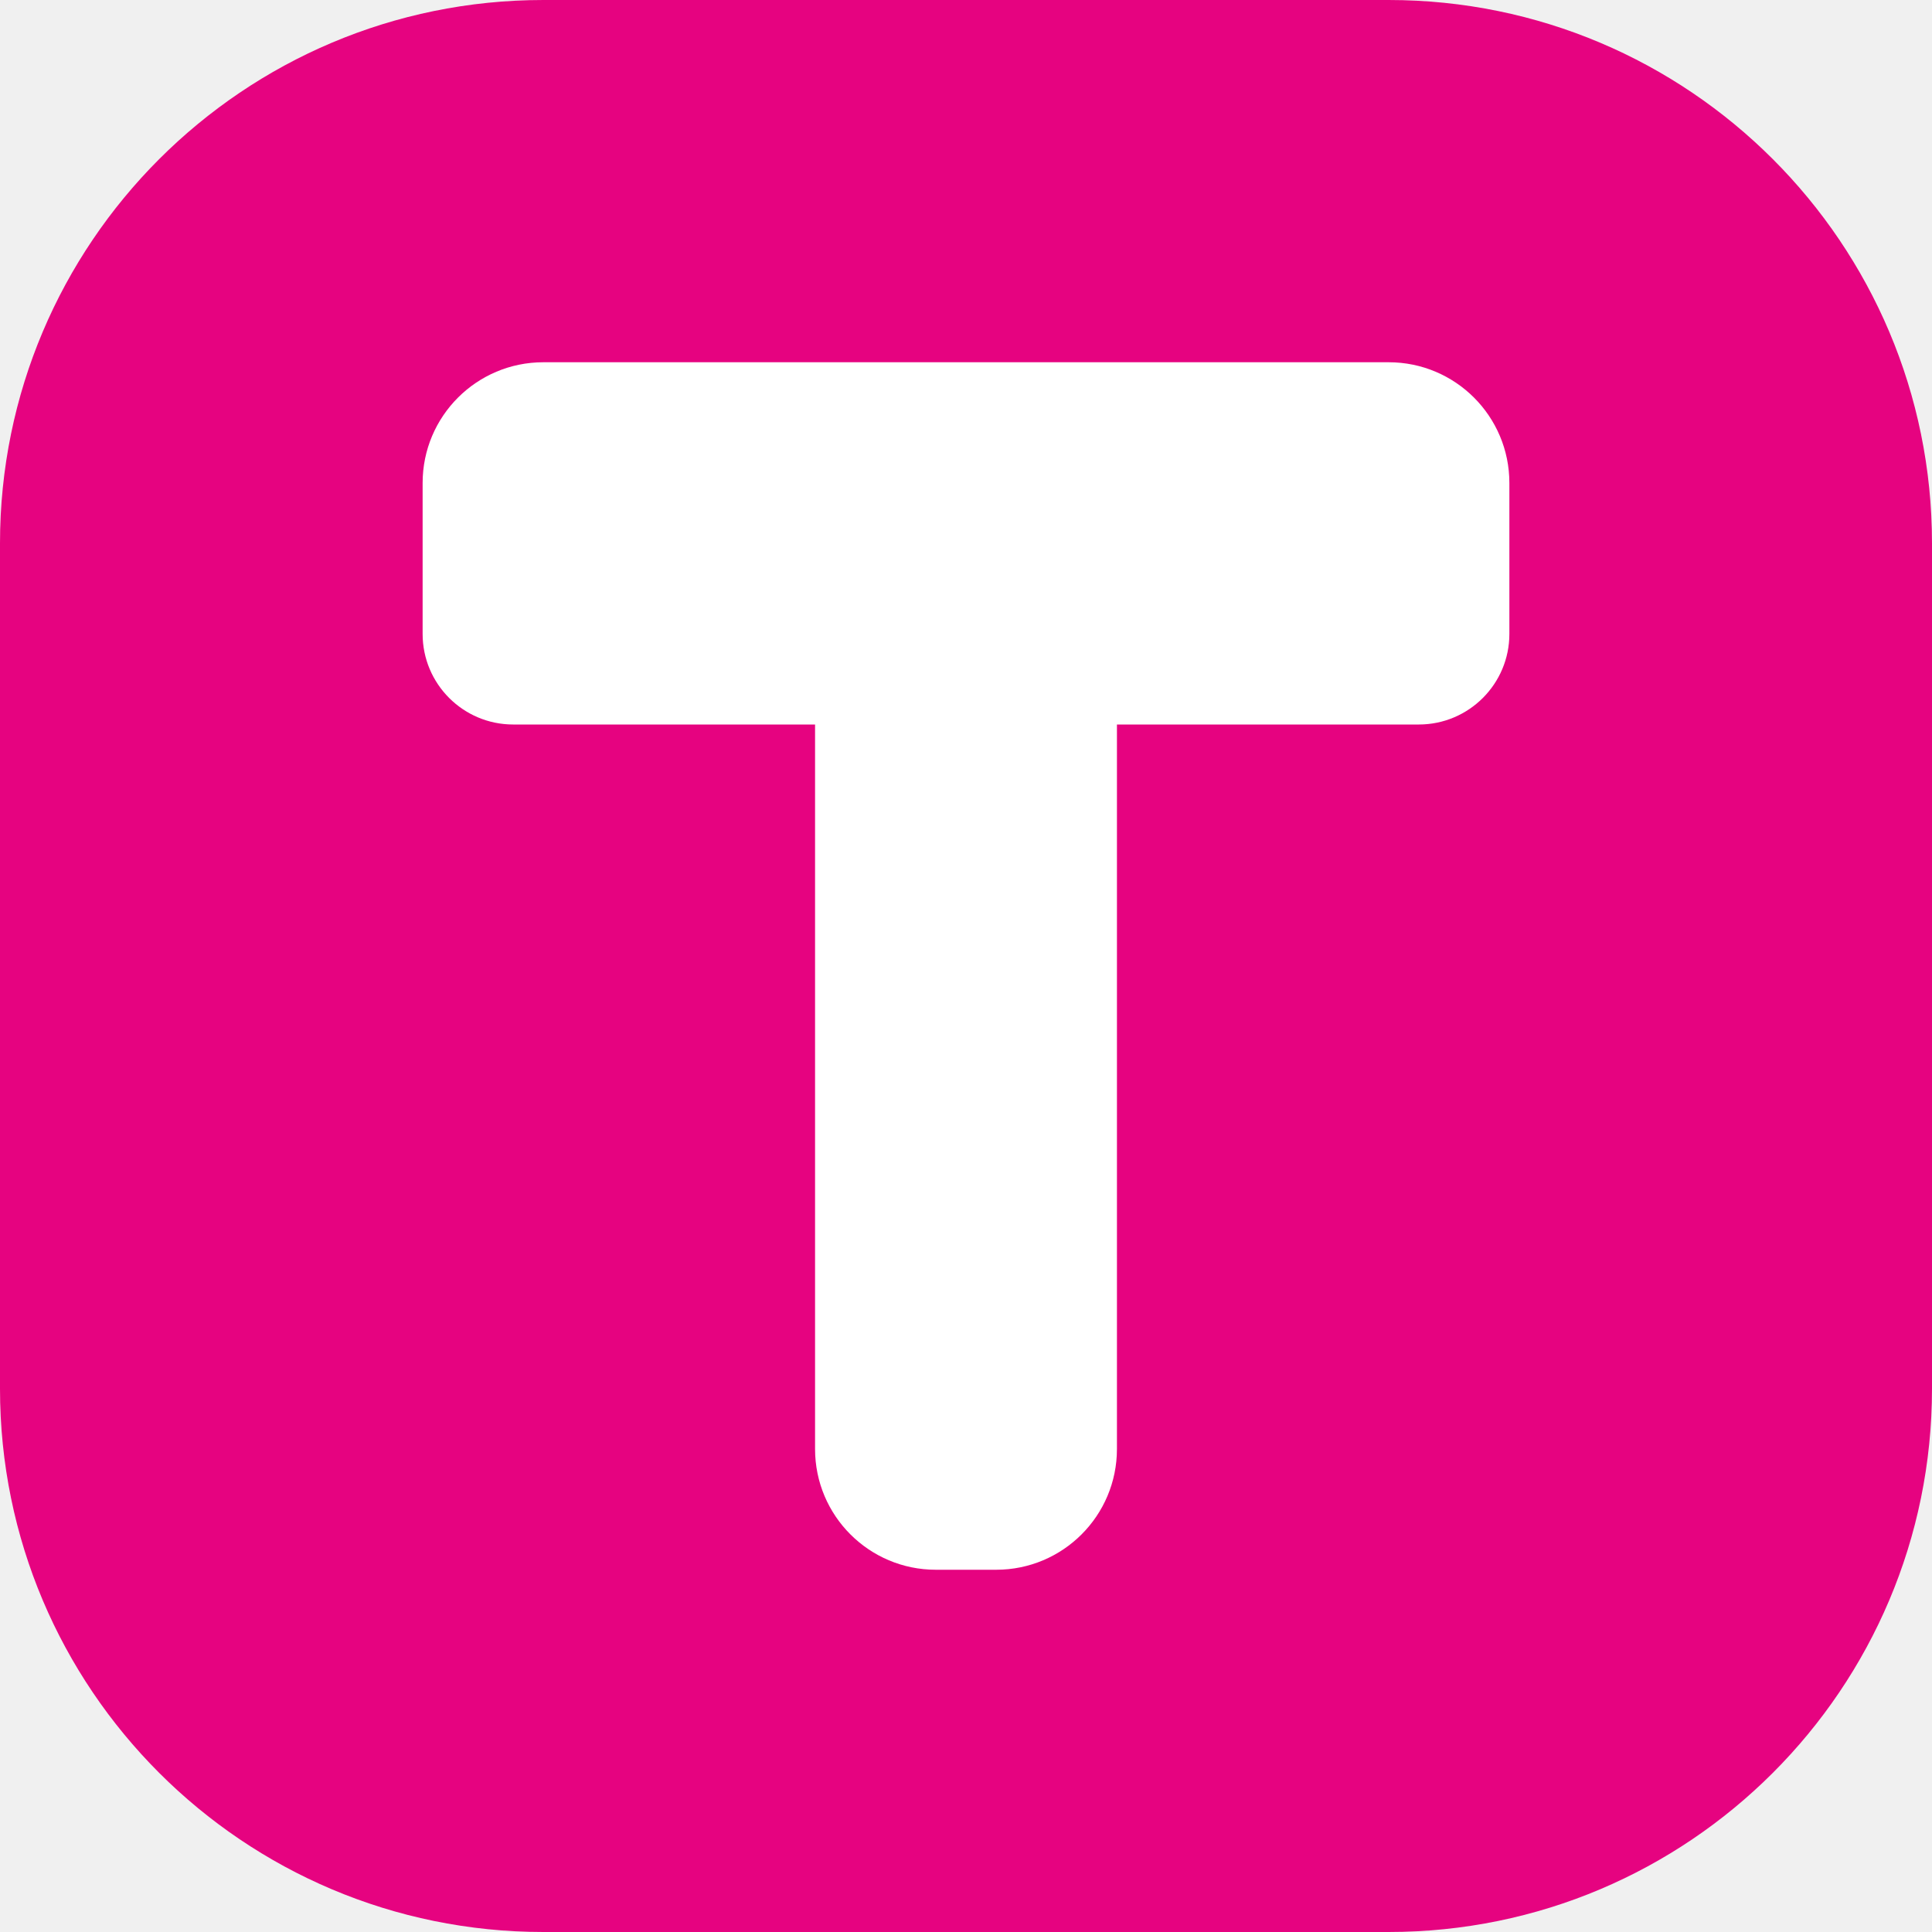
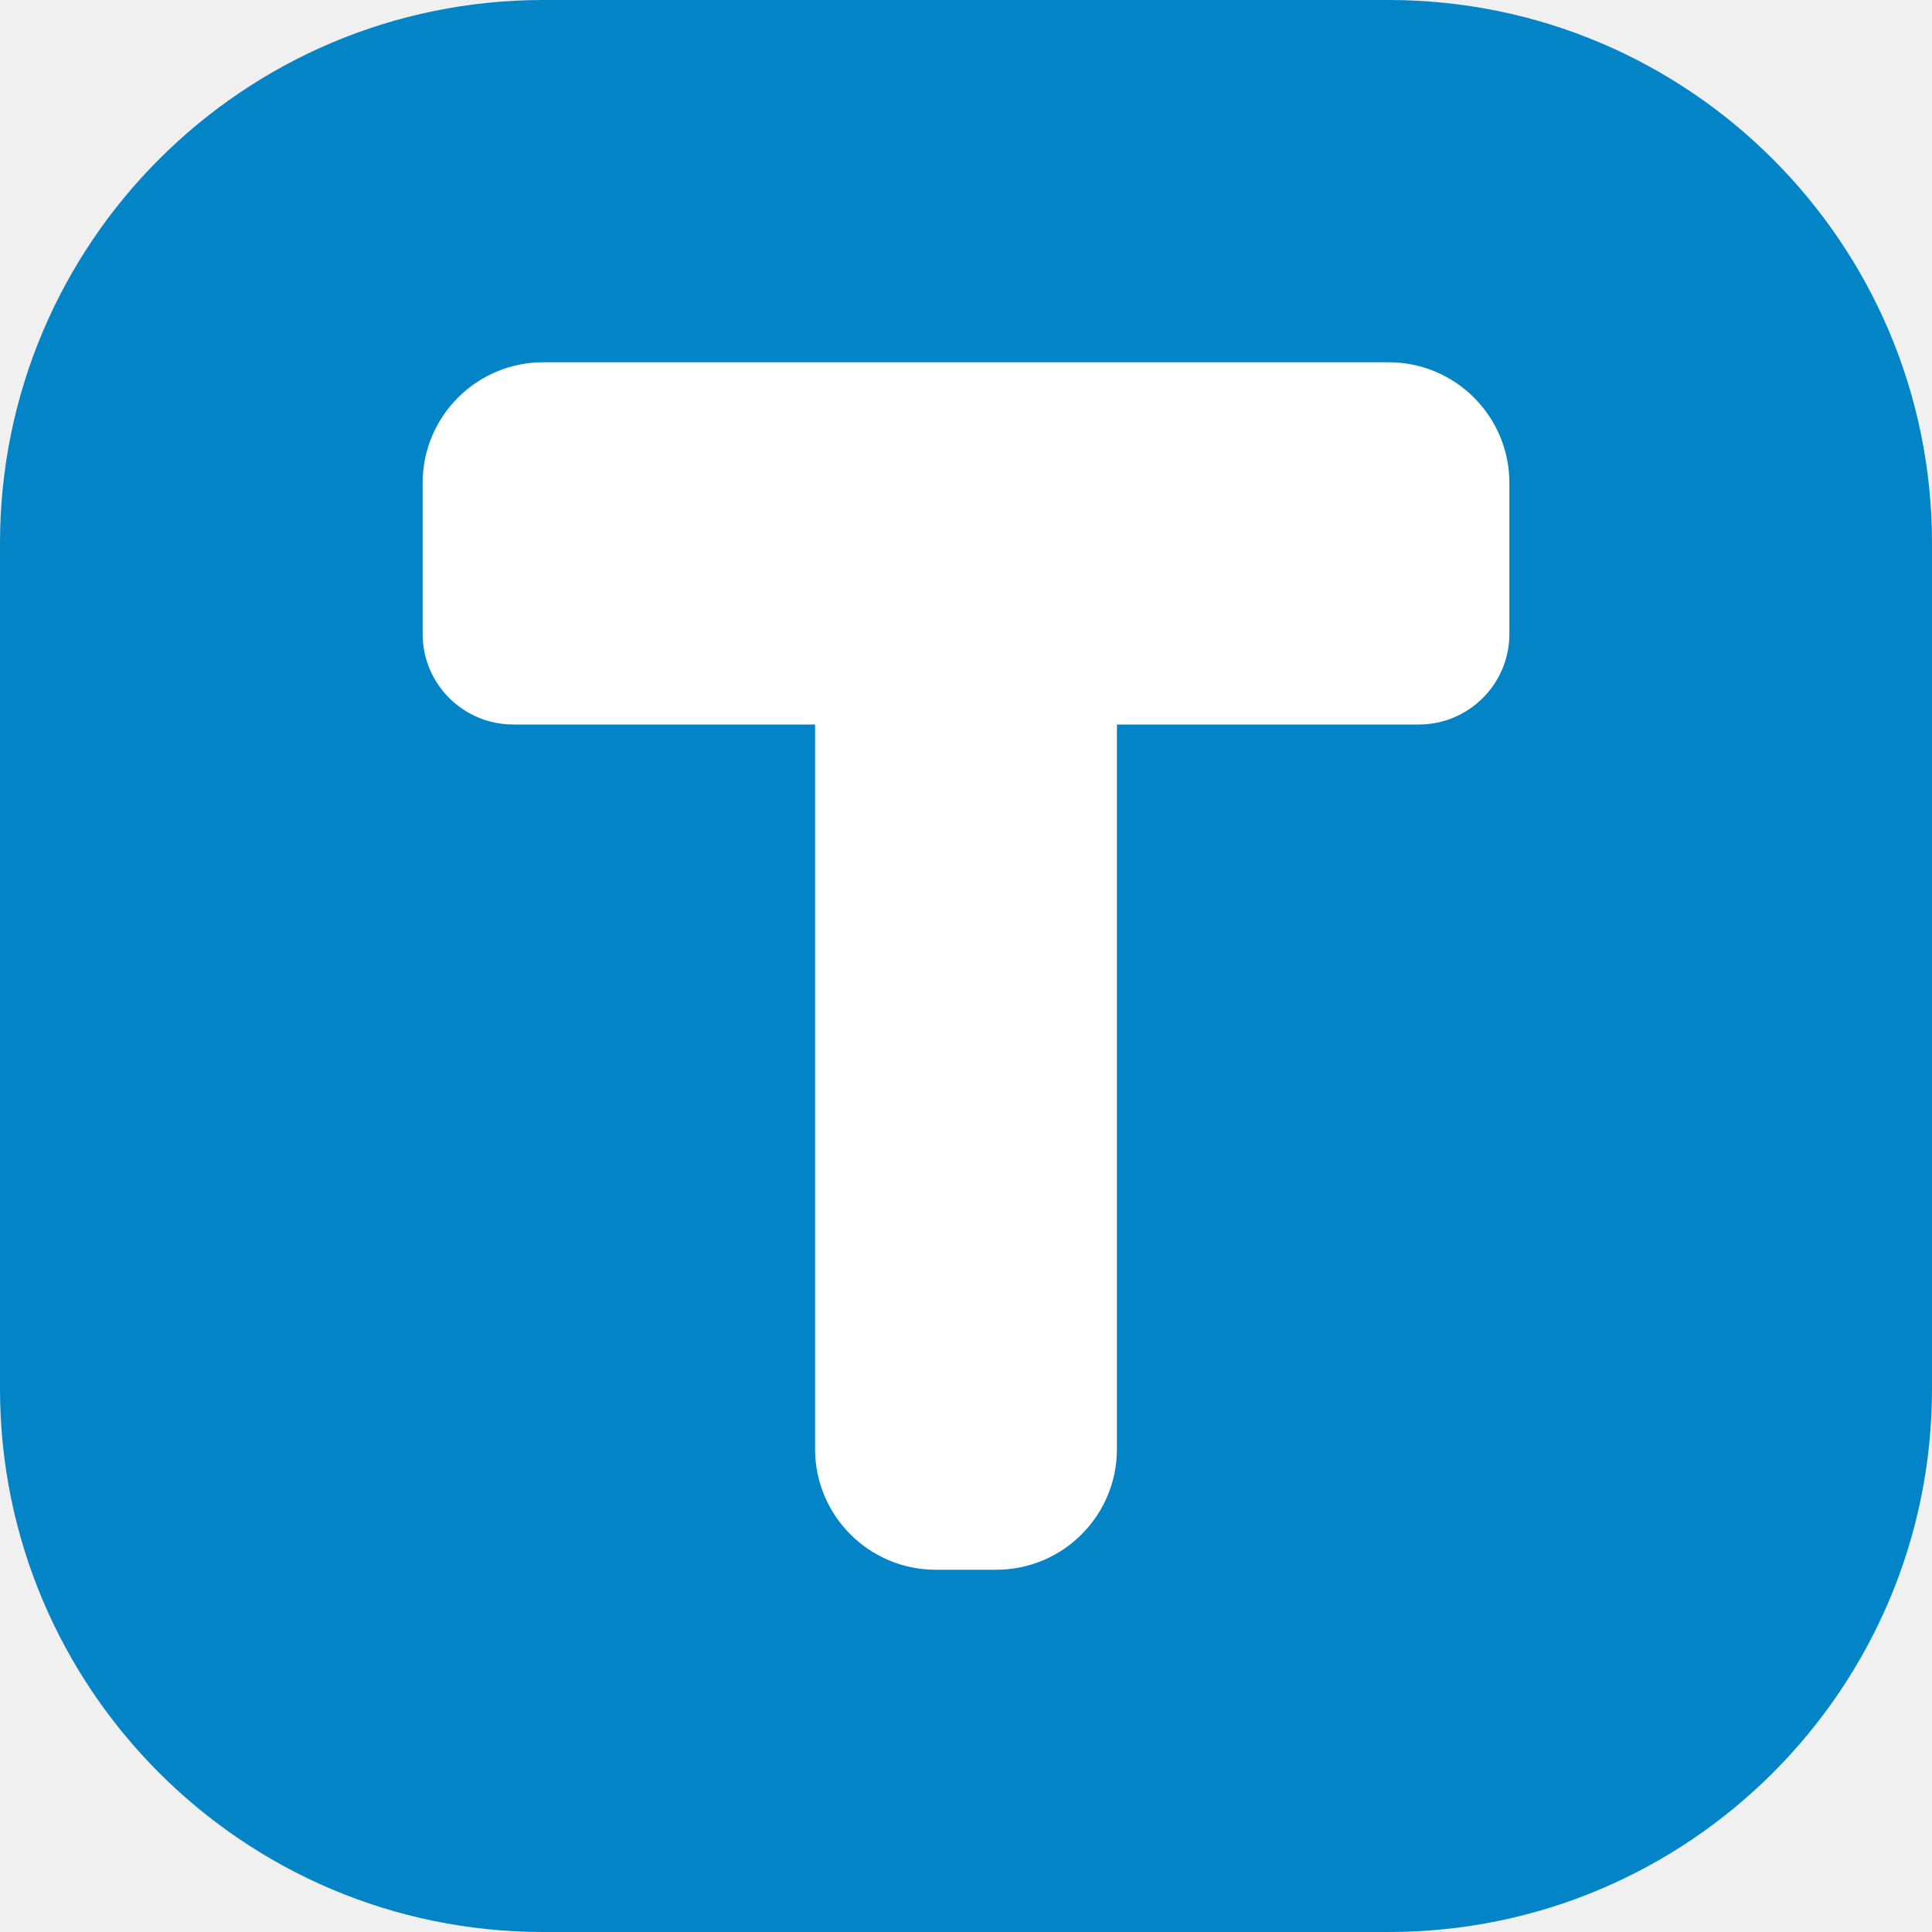
<svg xmlns="http://www.w3.org/2000/svg" viewBox="0 0 32 32" fill="none">
-   <rect width="32" height="32" rx="9" fill="#e60380" />
+   <rect width="32" height="32" rx="9" fill="#0284c7" />
  <path d="M7 8C7 6.895 7.895 6 9 6H23C24.105 6 25 6.895 25 8V10.5C25 11.328 24.328 12 23.5 12H18.5V24C18.5 25.105 17.605 26 16.5 26H15.5C14.395 26 13.5 25.105 13.5 24V12H8.5C7.672 12 7 11.328 7 10.5V8Z" fill="white" />
</svg>
